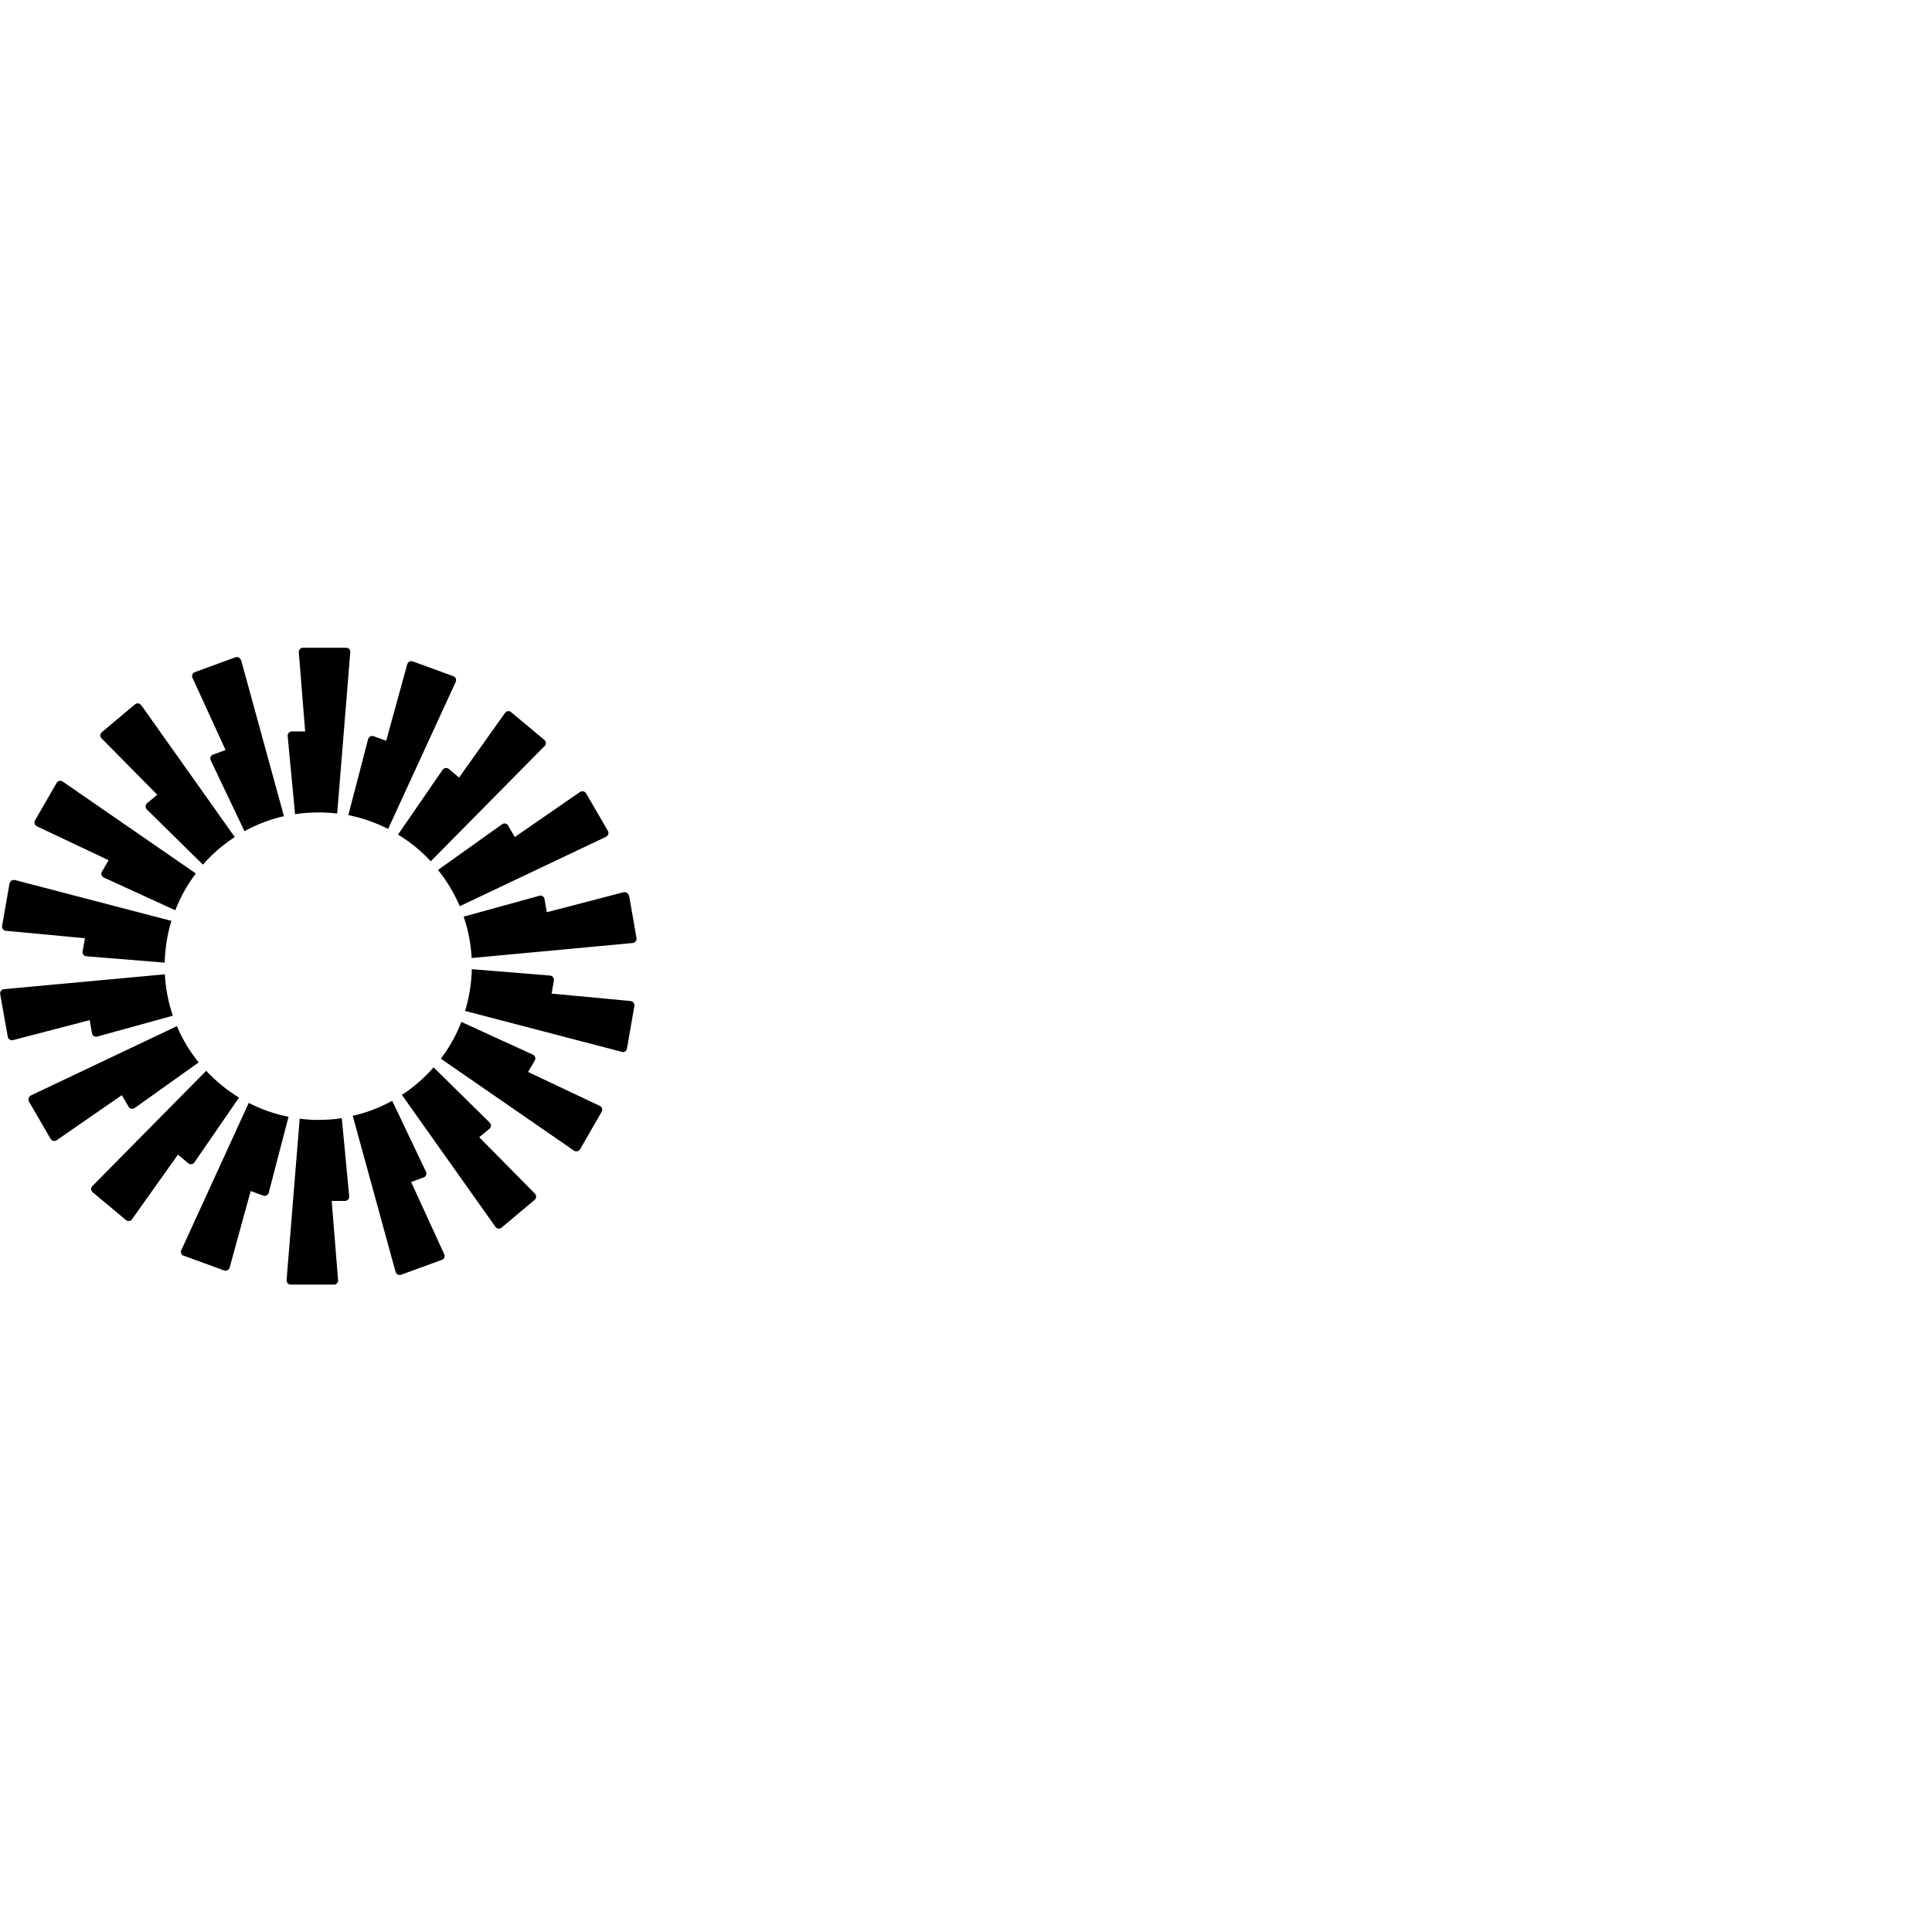
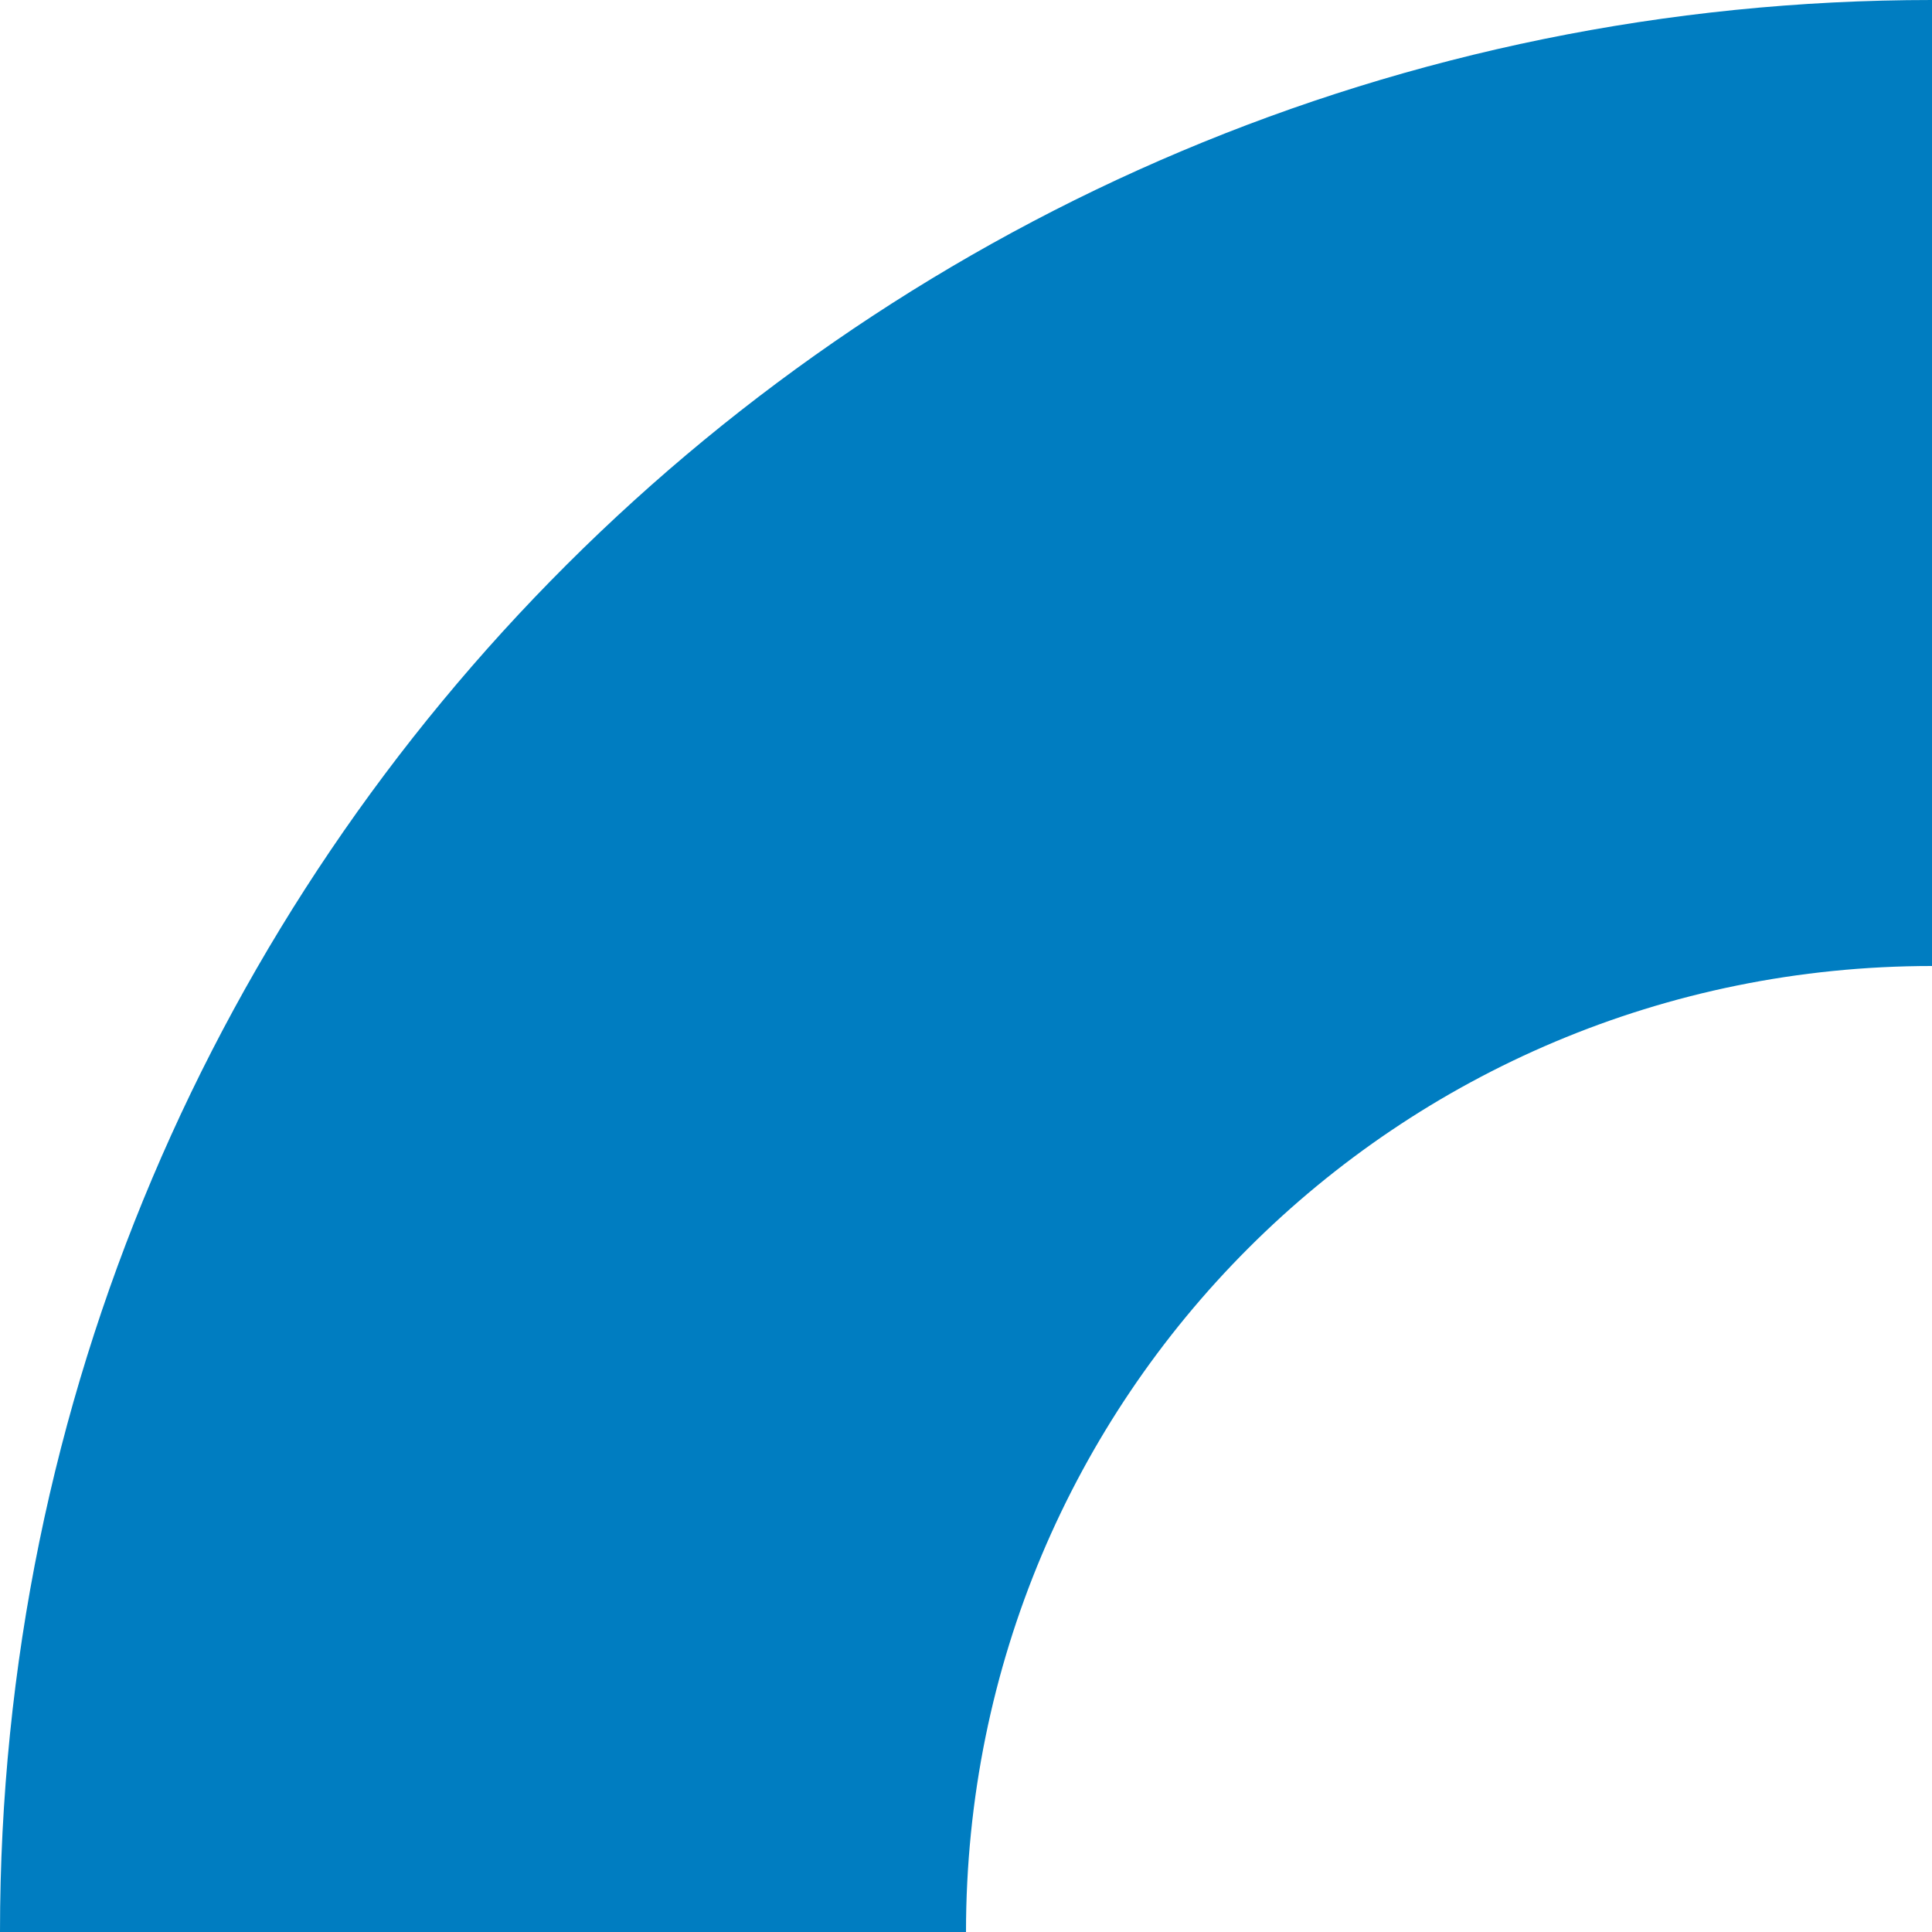
- <svg xmlns="http://www.w3.org/2000/svg" width="32" height="32" viewBox="0 0 109.21 36">
-   <path d="M19.8,.26l-.74,9.12c-.35-.04-.7-.06-1.06-.06-.45,0-.89,.03-1.32,.1l-.42-4.42c-.01-.14,.1-.26,.24-.26h.75l-.36-4.47c-.01-.14,.1-.26,.23-.26h2.45c.14,0,.25,.12,.23,.26h0Zm-6.18,.45c-.04-.13-.18-.21-.31-.16l-2.3,.84c-.13,.05-.19,.2-.13,.32l1.87,4.08-.71,.26c-.13,.05-.19,.2-.13,.32l1.91,4.01c.69-.38,1.44-.67,2.23-.85L13.63,.71ZM7.98,3.25l5.29,7.46c-.67,.44-1.28,.96-1.8,1.56l-3.17-3.12c-.1-.1-.09-.26,.01-.35l.58-.48-3.15-3.19c-.1-.1-.09-.26,.02-.35l1.87-1.57c.11-.09,.26-.07,.34,.04ZM3.54,7.57c-.11-.08-.27-.04-.34,.08l-1.22,2.12c-.07,.12-.02,.27,.1,.33l4.06,1.92-.38,.65c-.07,.12-.02,.28,.11,.33l4.04,1.85c.29-.75,.68-1.45,1.16-2.08L3.54,7.57ZM.55,13.33c.02-.14,.16-.22,.29-.19l8.85,2.31c-.23,.75-.36,1.54-.38,2.36l-4.43-.36c-.14-.01-.24-.14-.21-.28l.13-.74-4.47-.42c-.14-.01-.23-.14-.21-.28l.42-2.41h0Zm-.33,5.98c-.14,.01-.23,.14-.21,.28l.43,2.41c.02,.14,.16,.22,.29,.19l4.34-1.13,.13,.74c.02,.14,.16,.22,.29,.19l4.28-1.18c-.25-.74-.41-1.53-.45-2.34L.21,19.31Zm1.42,6.34c-.07-.12-.02-.27,.1-.33l8.26-3.92c.31,.74,.73,1.43,1.23,2.05l-3.62,2.58c-.11,.08-.27,.05-.34-.07l-.38-.66-3.69,2.55c-.11,.08-.27,.04-.34-.08l-1.23-2.12Zm10.01-1.72l-6.43,6.51c-.1,.1-.09,.26,.02,.35l1.88,1.57c.11,.09,.26,.07,.34-.04l2.6-3.66,.58,.49c.11,.09,.27,.07,.35-.05l2.52-3.66c-.68-.42-1.31-.93-1.85-1.51Zm-1.27,10.45c-.13-.05-.19-.2-.13-.32l3.81-8.32c.7,.36,1.46,.63,2.25,.78l-1.12,4.3c-.03,.13-.18,.21-.31,.16l-.71-.26-1.19,4.33c-.04,.13-.18,.21-.31,.16l-2.3-.84h0Zm6.56-7.75l-.74,9.12c-.01,.14,.1,.26,.23,.26h2.45c.14,0,.25-.12,.23-.26l-.36-4.47h.75c.14,0,.25-.12,.24-.26l-.42-4.42c-.43,.07-.87,.1-1.32,.1-.36,0-.71-.02-1.06-.07h0ZM25.76,1.94c.06-.13,0-.27-.13-.32l-2.3-.84c-.13-.05-.27,.03-.31,.16l-1.19,4.33-.71-.26c-.13-.05-.27,.03-.31,.16l-1.12,4.3c.8,.16,1.55,.43,2.25,.78L25.76,1.94h0Zm5.02,3.63l-6.43,6.51c-.54-.58-1.16-1.09-1.85-1.51l2.52-3.66c.08-.11,.24-.14,.35-.05l.58,.49,2.6-3.66c.08-.11,.24-.13,.34-.04l1.88,1.57c.11,.09,.11,.25,.02,.35Zm3.48,5.12c.13-.06,.17-.21,.1-.33l-1.23-2.12c-.07-.12-.23-.15-.34-.08l-3.69,2.55-.38-.65c-.07-.12-.23-.16-.34-.07l-3.62,2.58c.5,.62,.91,1.31,1.23,2.05l8.26-3.92Zm1.3,3.32l.42,2.41c.02,.14-.07,.26-.21,.28l-9.11,.85c-.04-.82-.2-1.6-.45-2.34l4.28-1.18c.13-.04,.27,.05,.29,.19l.13,.74,4.34-1.13c.13-.03,.27,.05,.29,.19h0Zm-.41,8.85c.13,.03,.27-.05,.29-.19l.42-2.41c.02-.14-.07-.26-.21-.28l-4.47-.42,.13-.74c.02-.14-.07-.26-.21-.28l-4.43-.36c-.02,.82-.15,1.61-.38,2.36l8.85,2.31h0Zm-2.36,5.5c-.07,.12-.23,.15-.34,.08l-7.53-5.2c.48-.63,.87-1.33,1.16-2.08l4.04,1.85c.13,.06,.18,.21,.11,.33l-.38,.65,4.06,1.92c.12,.06,.17,.21,.1,.33l-1.22,2.12h0Zm-10.07-3.07l5.29,7.46c.08,.11,.24,.13,.34,.04l1.87-1.57c.11-.09,.11-.25,.02-.35l-3.15-3.19,.58-.48c.11-.09,.11-.25,.01-.35l-3.17-3.12c-.53,.6-1.13,1.13-1.8,1.56h0Zm-.05,10.16c-.13,.05-.27-.03-.31-.16l-2.42-8.82c.79-.18,1.54-.47,2.23-.85l1.91,4.01c.06,.13,0,.28-.13,.32l-.71,.26,1.87,4.08c.06,.13,0,.27-.13,.32l-2.3,.84h0Z" fill="#000" fill-rule="evenodd"> </path>
+ <svg xmlns="http://www.w3.org/2000/svg" width="32" height="32">
+   <path d="M32 0C14.37 0 0 14.267 0 32s14.268 32 32 32 32-14.268 32-32S49.63 0 32 0zm0 48c-8.866 0-16-7.134-16-16s7.134-16 16-16 16 7.134 16 16-7.134 16-16 16z" fill="#007dc1" />
</svg>
